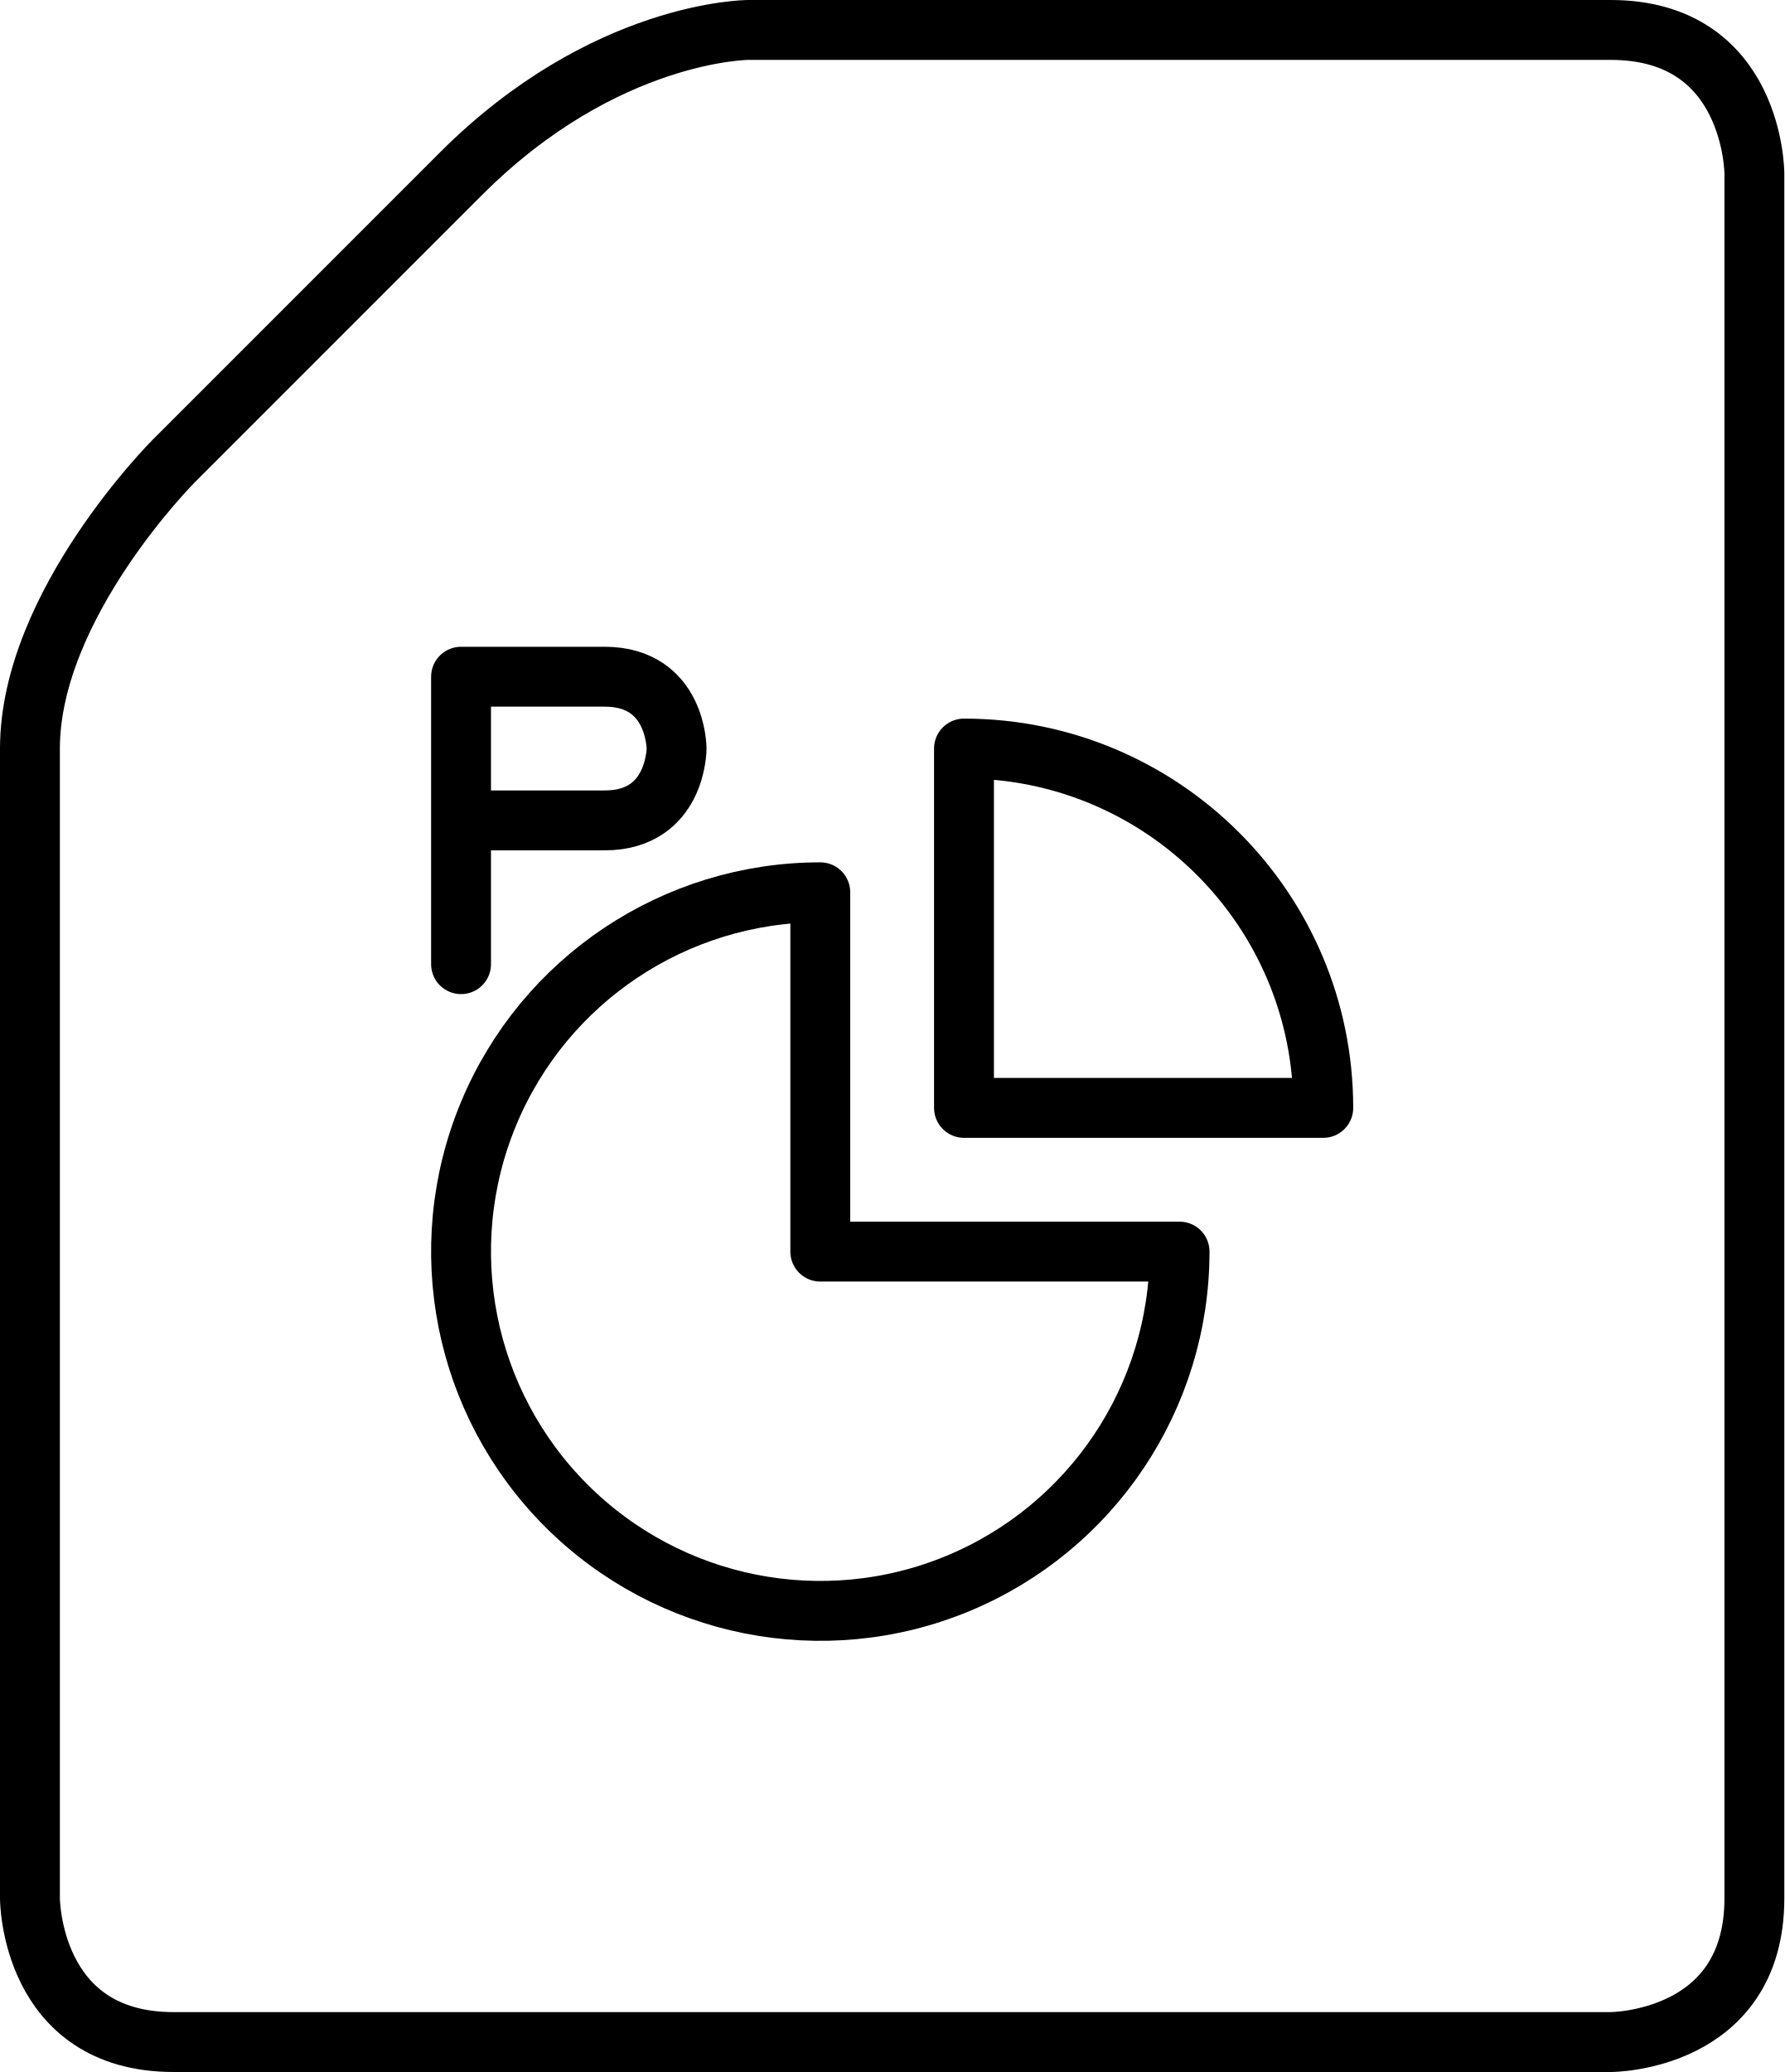
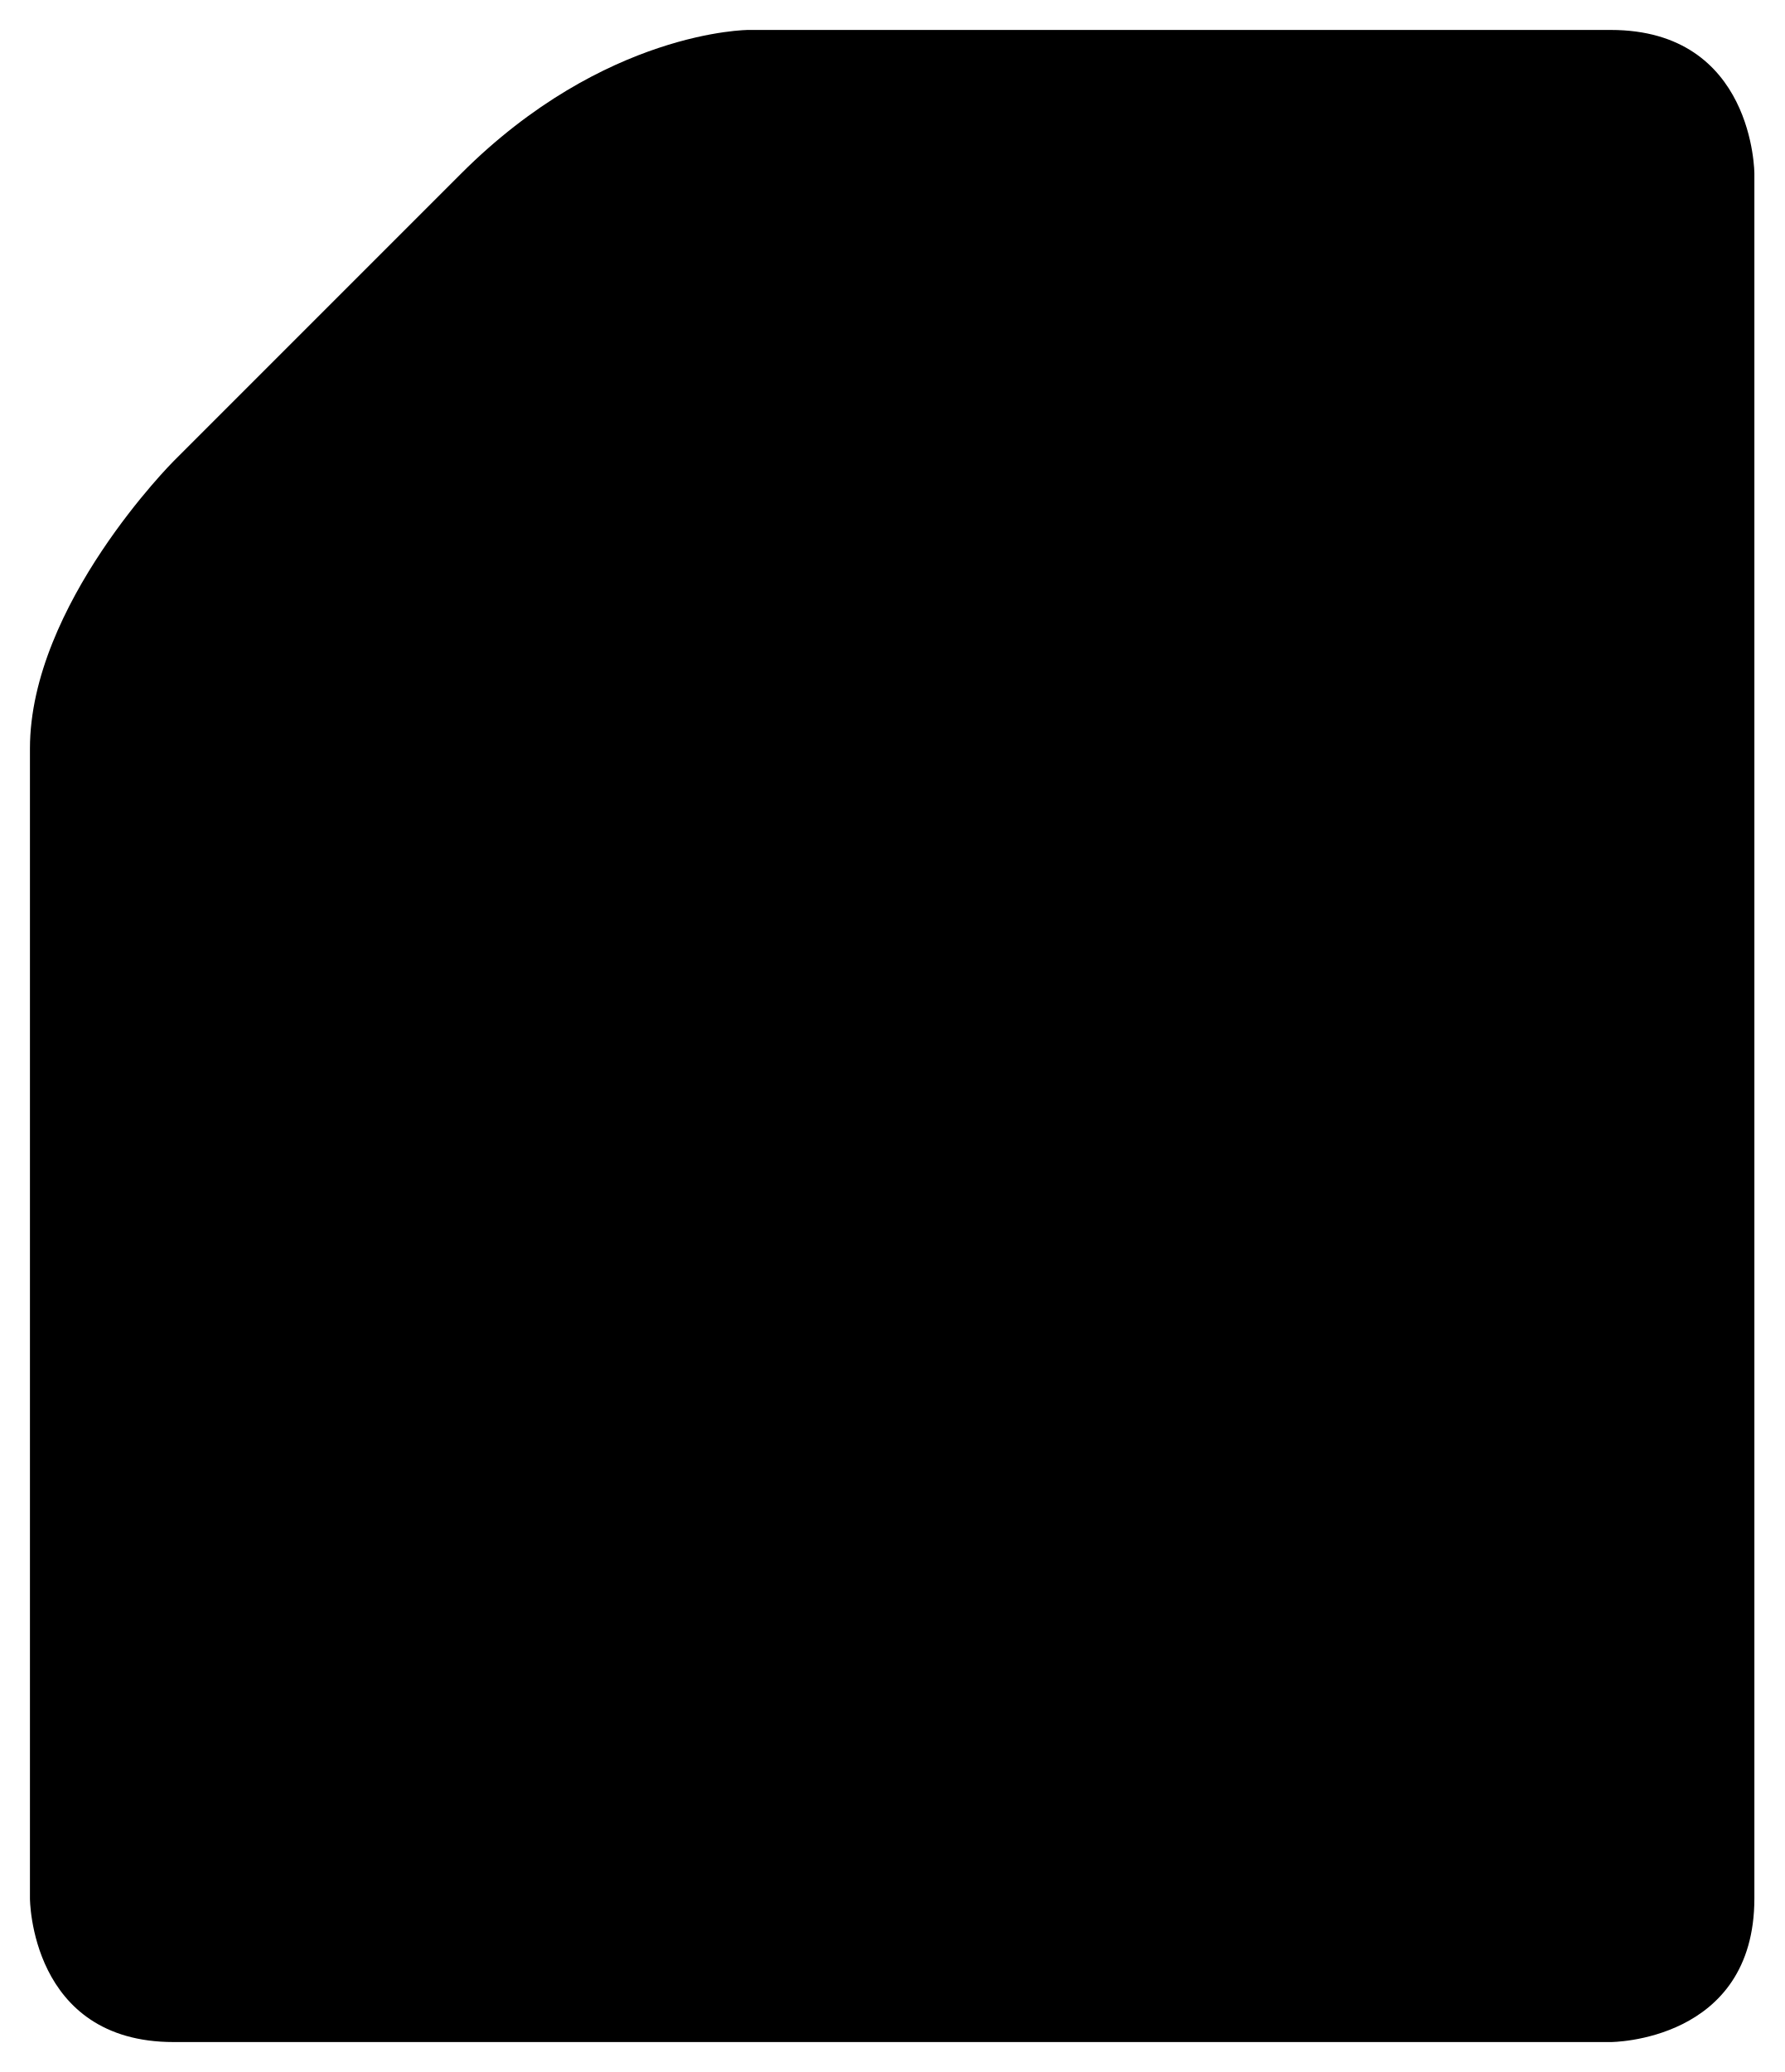
<svg xmlns="http://www.w3.org/2000/svg" viewBox="0 0 39.423 45.773" version="1.1" id="svg5">
  <defs id="defs2" />
  <g id="layer1" transform="translate(-116.8135,-202.5385)">
-     <path style="fill:none;stroke:#000000;stroke-width:1.323;stroke-linecap:round;stroke-linejoin:round;stroke-miterlimit:20;stroke-dasharray:none;stroke-opacity:1;paint-order:stroke markers fill" id="path1341" d="m 142.875,230.188 a 7.938,7.938 0 0 1 -4.9,7.333 7.938,7.938 0 0 1 -8.65,-1.721 7.938,7.938 0 0 1 -1.721,-8.65 7.938,7.938 0 0 1 7.333,-4.9 v 7.938 z" />
-     <path style="fill:none;stroke:#000000;stroke-width:1.323;stroke-linecap:round;stroke-linejoin:round;stroke-miterlimit:20;stroke-dasharray:none;stroke-opacity:1;paint-order:stroke markers fill" id="path1343" d="m 138.112,219.075 a 7.938,7.938 0 0 1 7.938,7.938 h -7.938 z" />
-     <path style="fill:none;stroke:#000000;stroke-width:1.323;stroke-linecap:round;stroke-linejoin:round;stroke-miterlimit:20;stroke-dasharray:none;stroke-opacity:1;paint-order:stroke markers fill" d="m 127,223.838 v -6.35 c 0,0 1.587,0 3.175,0 1.587,0 1.587,1.587 1.587,1.587 0,0 0,1.587 -1.587,1.587 -1.587,0 -3.175,0 -3.175,0" id="path1345" />
-     <path style="fill:none;stroke:#000000;stroke-width:1.323;stroke-linecap:round;stroke-linejoin:round;stroke-miterlimit:20;stroke-dasharray:none;stroke-opacity:1;paint-order:stroke markers fill" d="m 123.825,209.55 c 0,0 0,0 3.175,-3.175 3.175,-3.175 6.35,-3.175 6.35,-3.175 0,0 15.875,0 19.05,0 3.175,0 3.175,3.175 3.175,3.175 0,0 0,34.925 0,38.1 0,3.175 -3.175,3.175 -3.175,3.175 0,0 -28.575,0 -31.75,0 -3.175,0 -3.175,-3.175 -3.175,-3.175 0,0 0,-22.225 0,-25.4 0,-3.175 3.175,-6.35 3.175,-6.35 z" id="path1625" />
+     <path id="path1341" d="m 142.875,230.188 a 7.938,7.938 0 0 1 -4.9,7.333 7.938,7.938 0 0 1 -8.65,-1.721 7.938,7.938 0 0 1 -1.721,-8.65 7.938,7.938 0 0 1 7.333,-4.9 v 7.938 z" />
+     <path id="path1343" d="m 138.112,219.075 a 7.938,7.938 0 0 1 7.938,7.938 h -7.938 z" />
+     <path d="m 127,223.838 v -6.35 c 0,0 1.587,0 3.175,0 1.587,0 1.587,1.587 1.587,1.587 0,0 0,1.587 -1.587,1.587 -1.587,0 -3.175,0 -3.175,0" id="path1345" />
+     <path d="m 123.825,209.55 c 0,0 0,0 3.175,-3.175 3.175,-3.175 6.35,-3.175 6.35,-3.175 0,0 15.875,0 19.05,0 3.175,0 3.175,3.175 3.175,3.175 0,0 0,34.925 0,38.1 0,3.175 -3.175,3.175 -3.175,3.175 0,0 -28.575,0 -31.75,0 -3.175,0 -3.175,-3.175 -3.175,-3.175 0,0 0,-22.225 0,-25.4 0,-3.175 3.175,-6.35 3.175,-6.35 z" id="path1625" />
  </g>
</svg>
